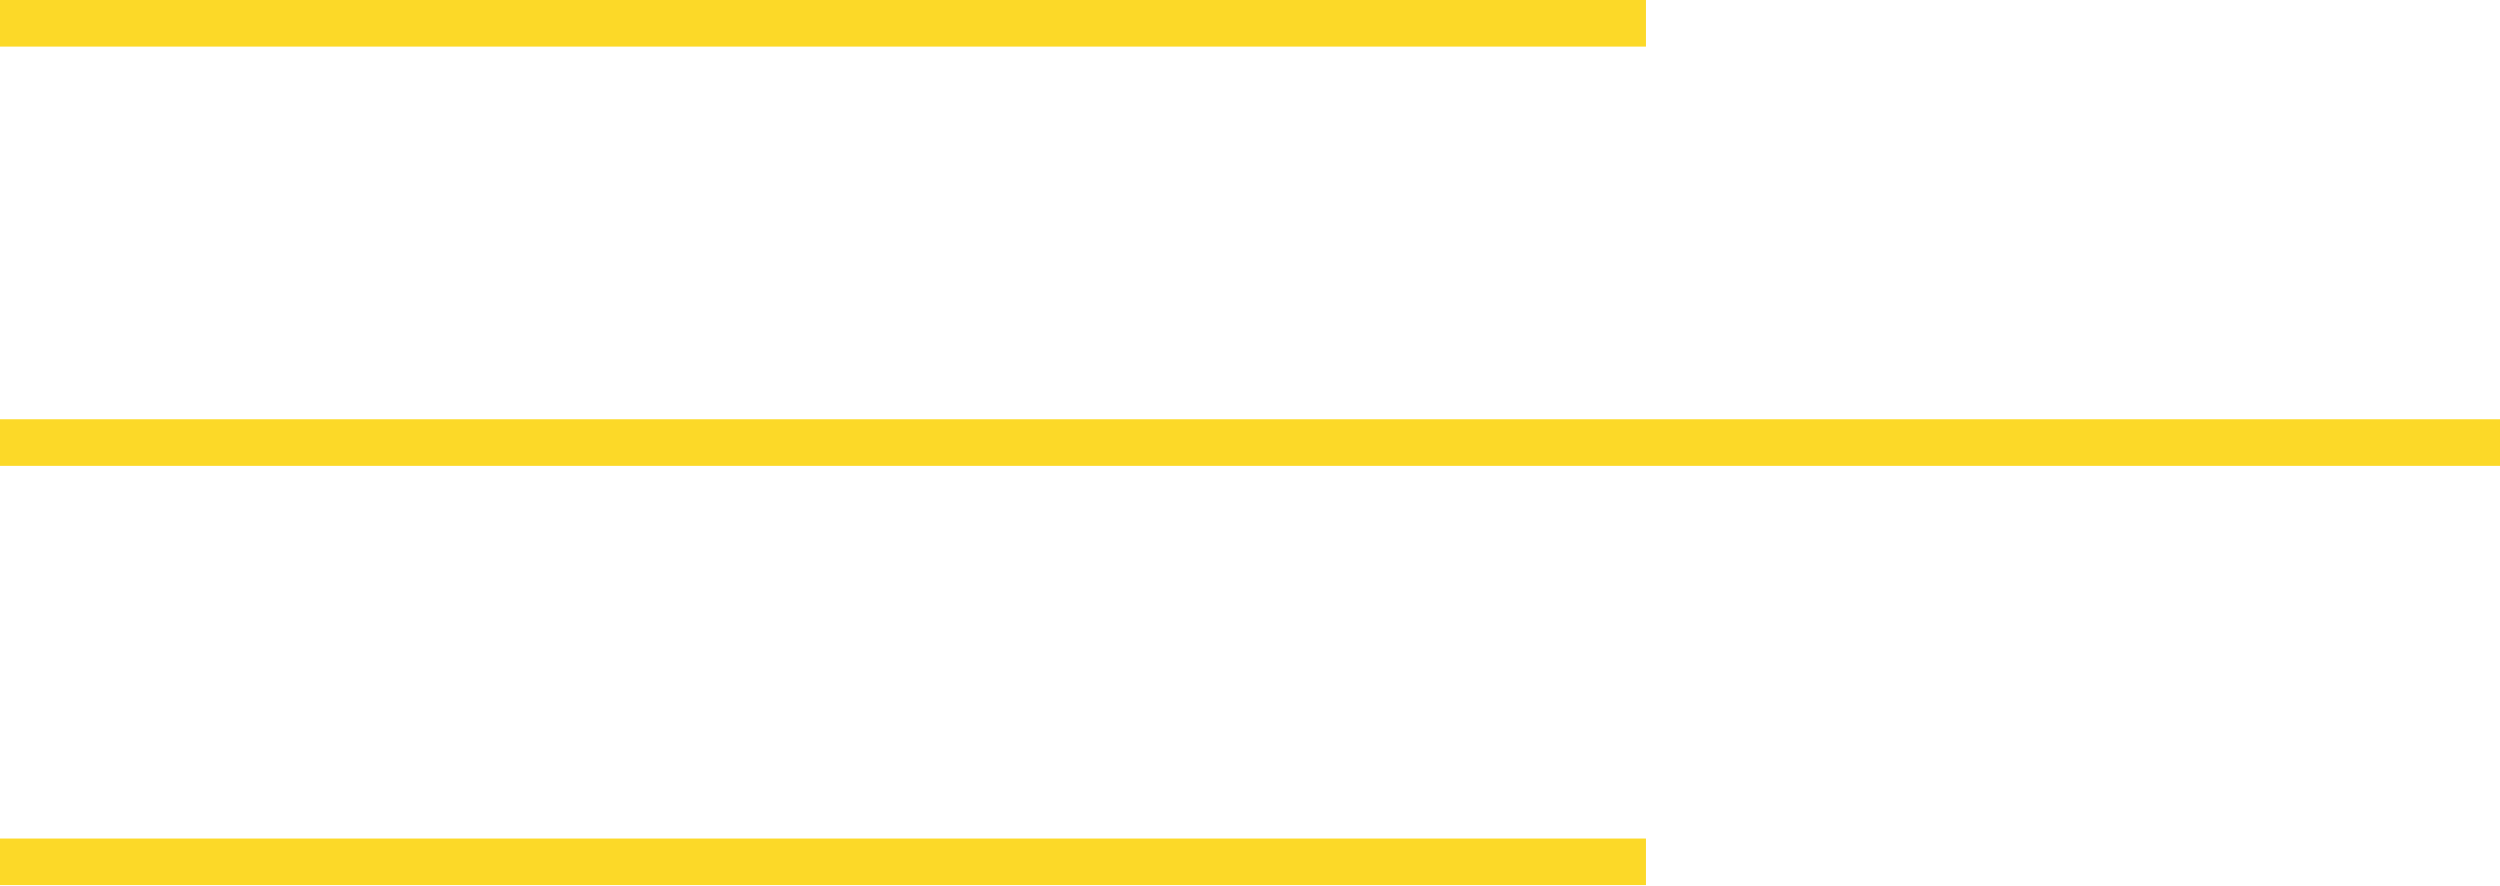
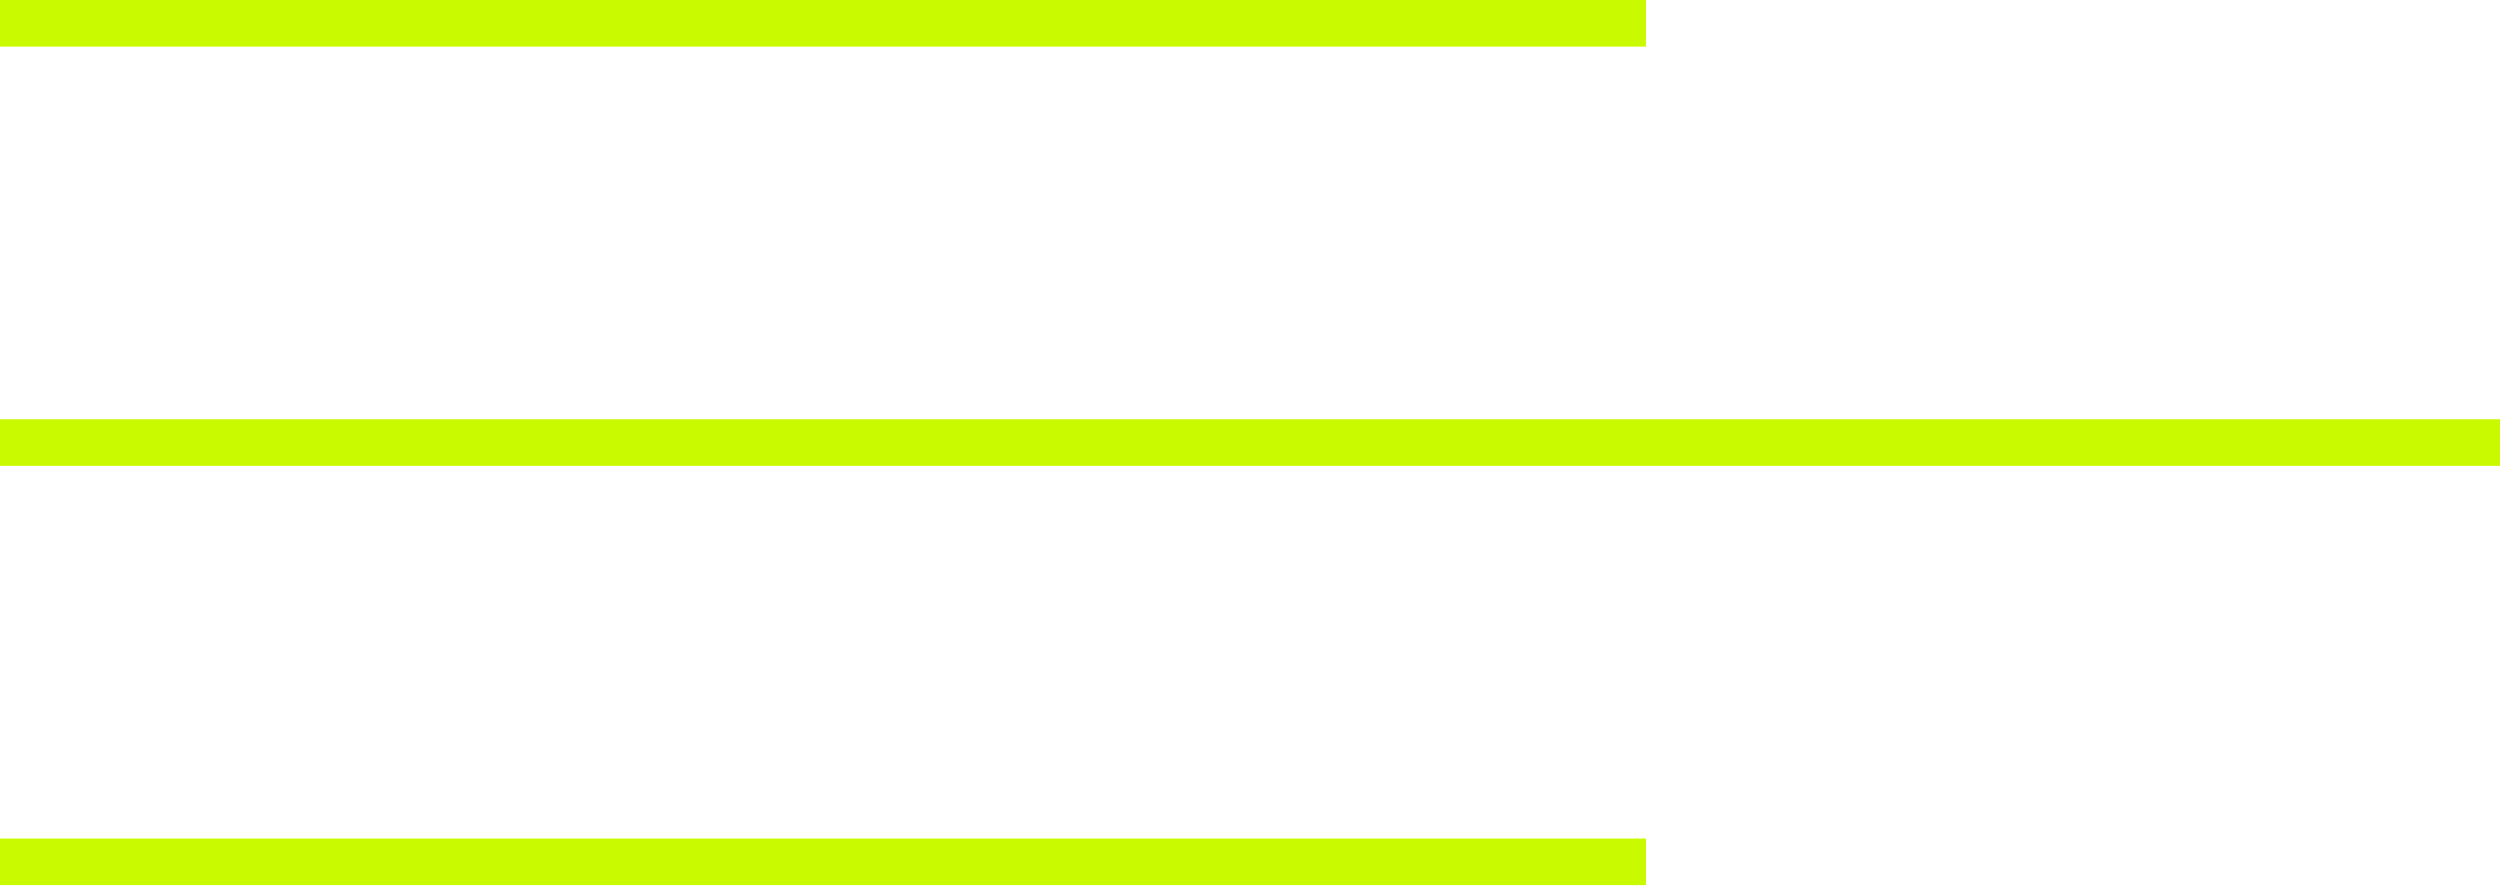
<svg xmlns="http://www.w3.org/2000/svg" width="161" height="57" viewBox="0 0 161 57" fill="none">
-   <line y1="-1.5" x2="106" y2="-1.5" transform="matrix(-1 -8.74228e-08 -8.74228e-08 1 106 3.00002)" stroke="#fcd928" stroke-width="3" />
-   <line y1="-1.5" x2="161" y2="-1.5" transform="matrix(-1 -8.74228e-08 -8.74228e-08 1 161 30)" stroke="#fcd928" stroke-width="3" />
-   <line y1="-1.5" x2="106" y2="-1.5" transform="matrix(-1 -8.74228e-08 -8.74228e-08 1 106 57)" stroke="#fcd928" stroke-width="3" />
+   <line y1="-1.5" x2="106" y2="-1.5" transform="matrix(-1 -8.74228e-08 -8.74228e-08 1 106 3.00002)" stroke="#c9fa00" stroke-width="3" />
+   <line y1="-1.5" x2="161" y2="-1.5" transform="matrix(-1 -8.74228e-08 -8.74228e-08 1 161 30)" stroke="#c9fa00" stroke-width="3" />
+   <line y1="-1.5" x2="106" y2="-1.5" transform="matrix(-1 -8.74228e-08 -8.74228e-08 1 106 57)" stroke="#c9fa00" stroke-width="3" />
</svg>
